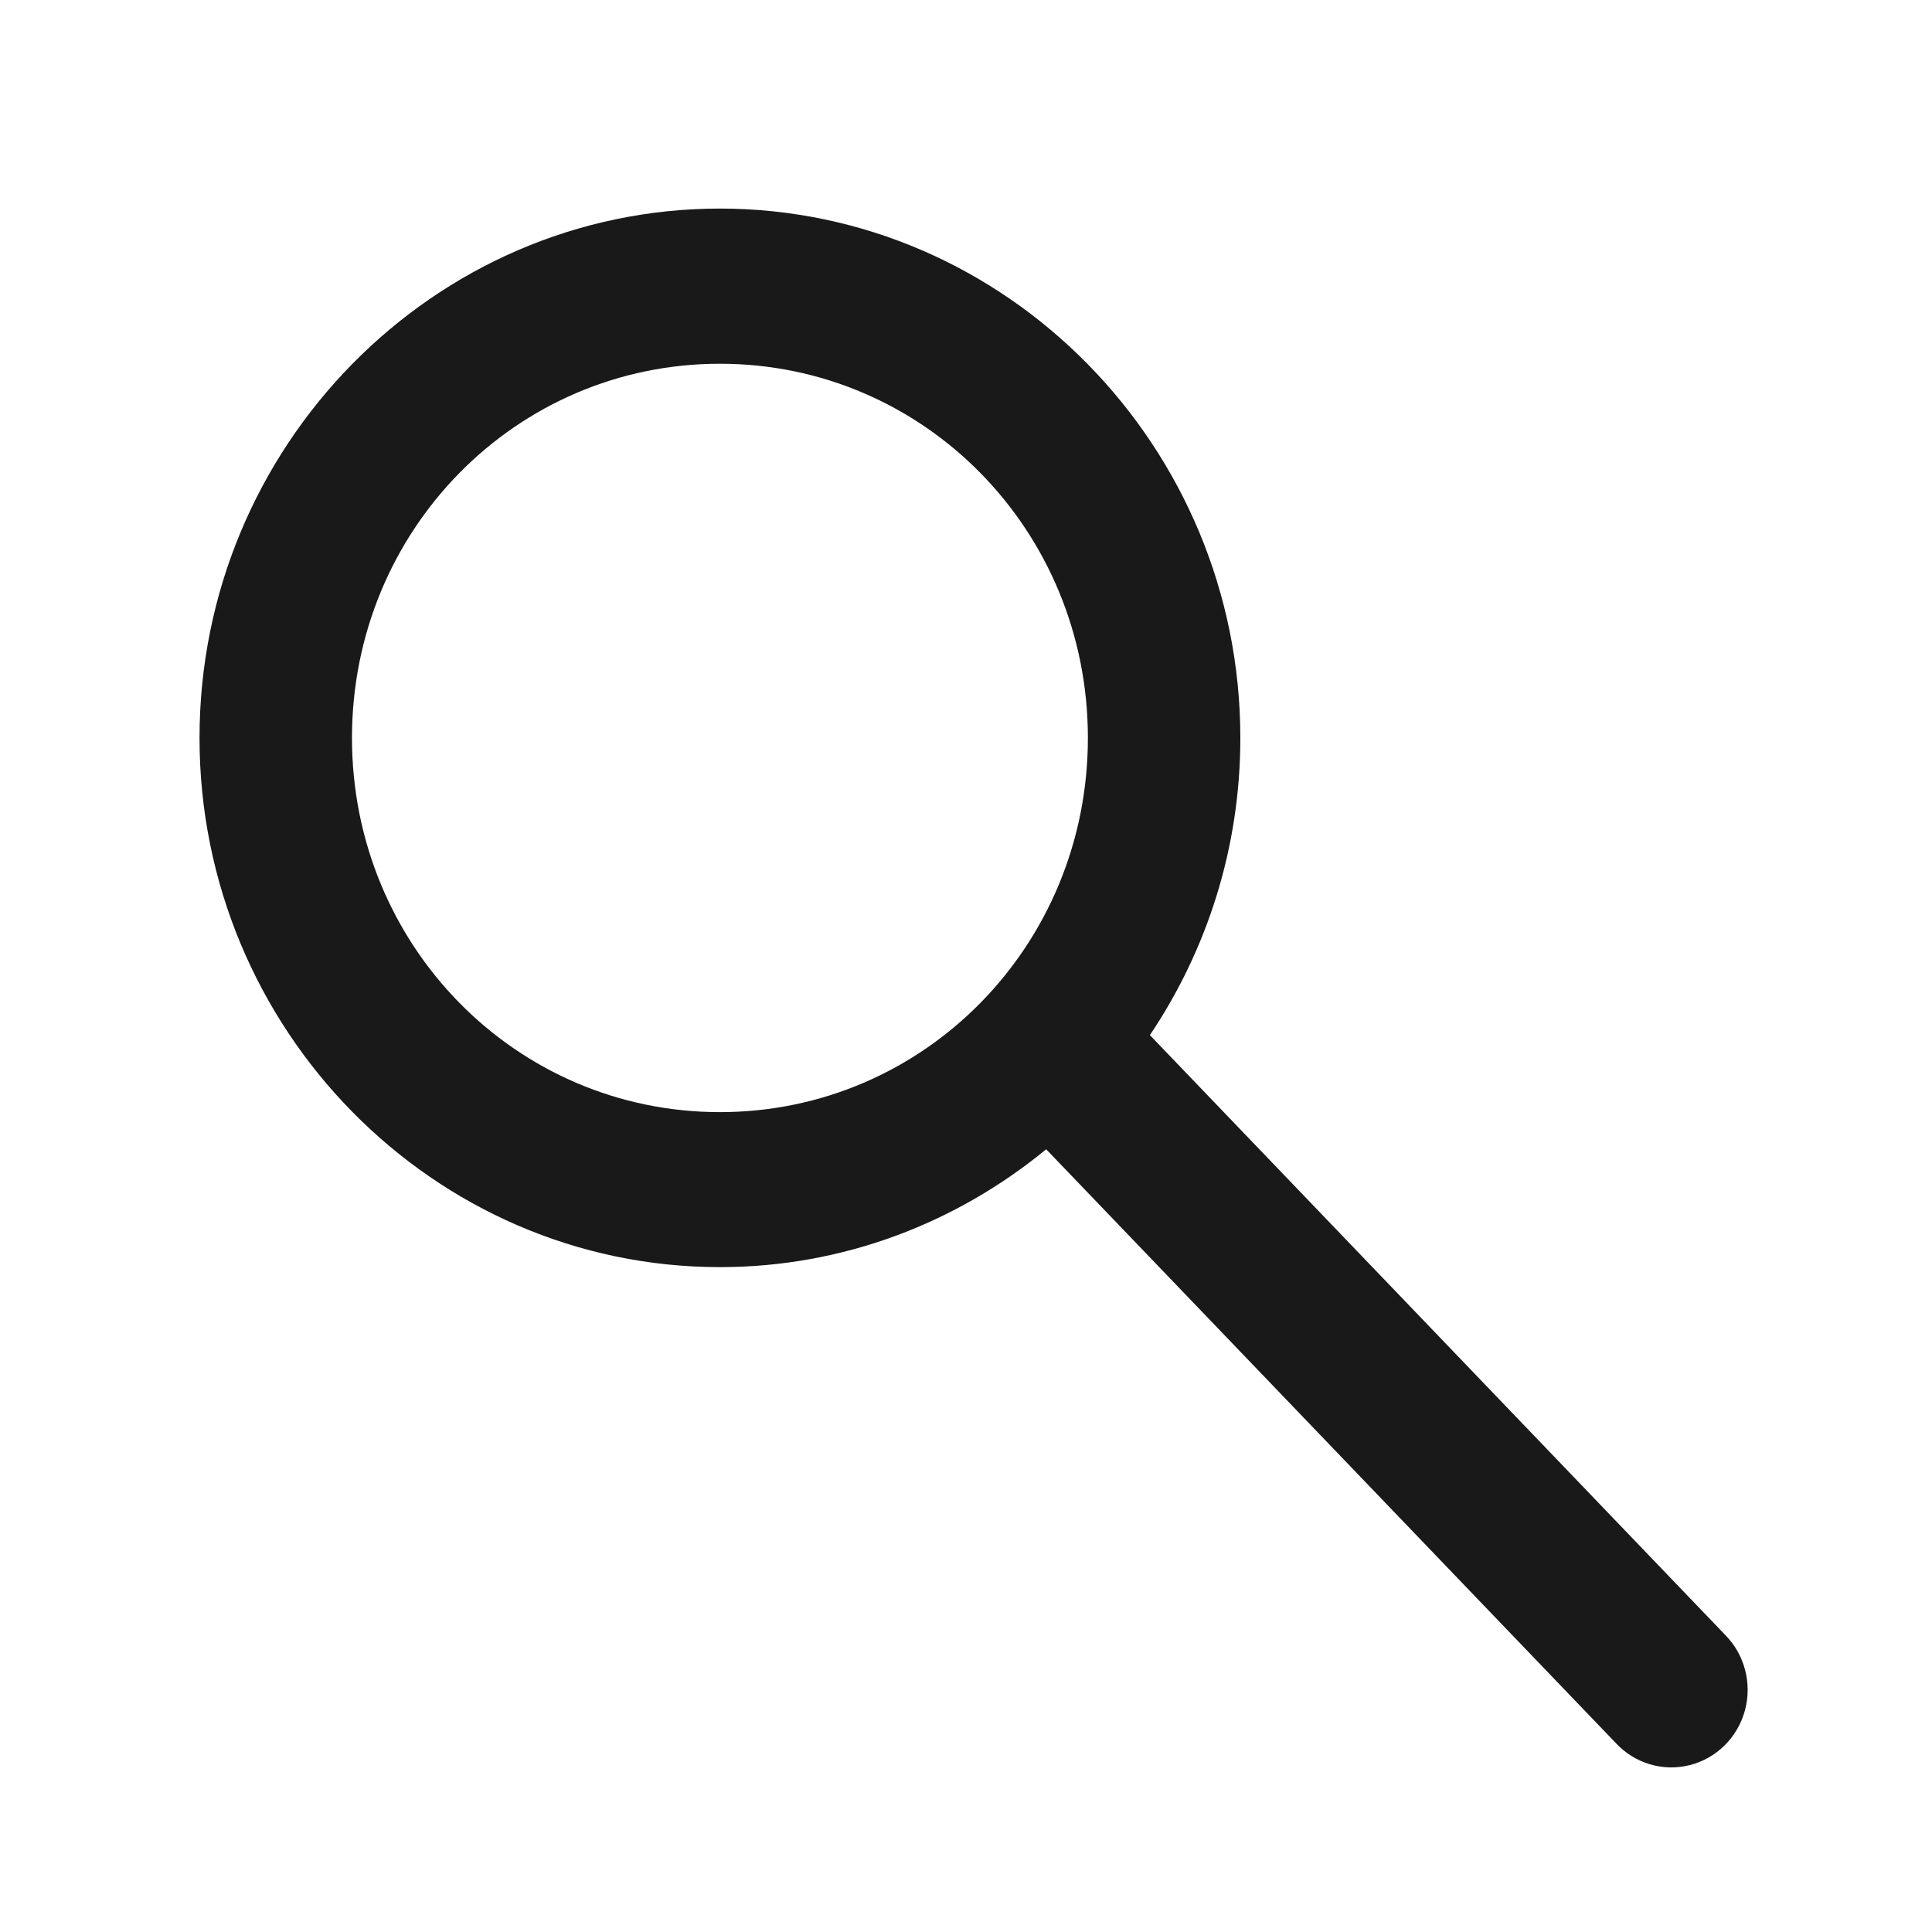
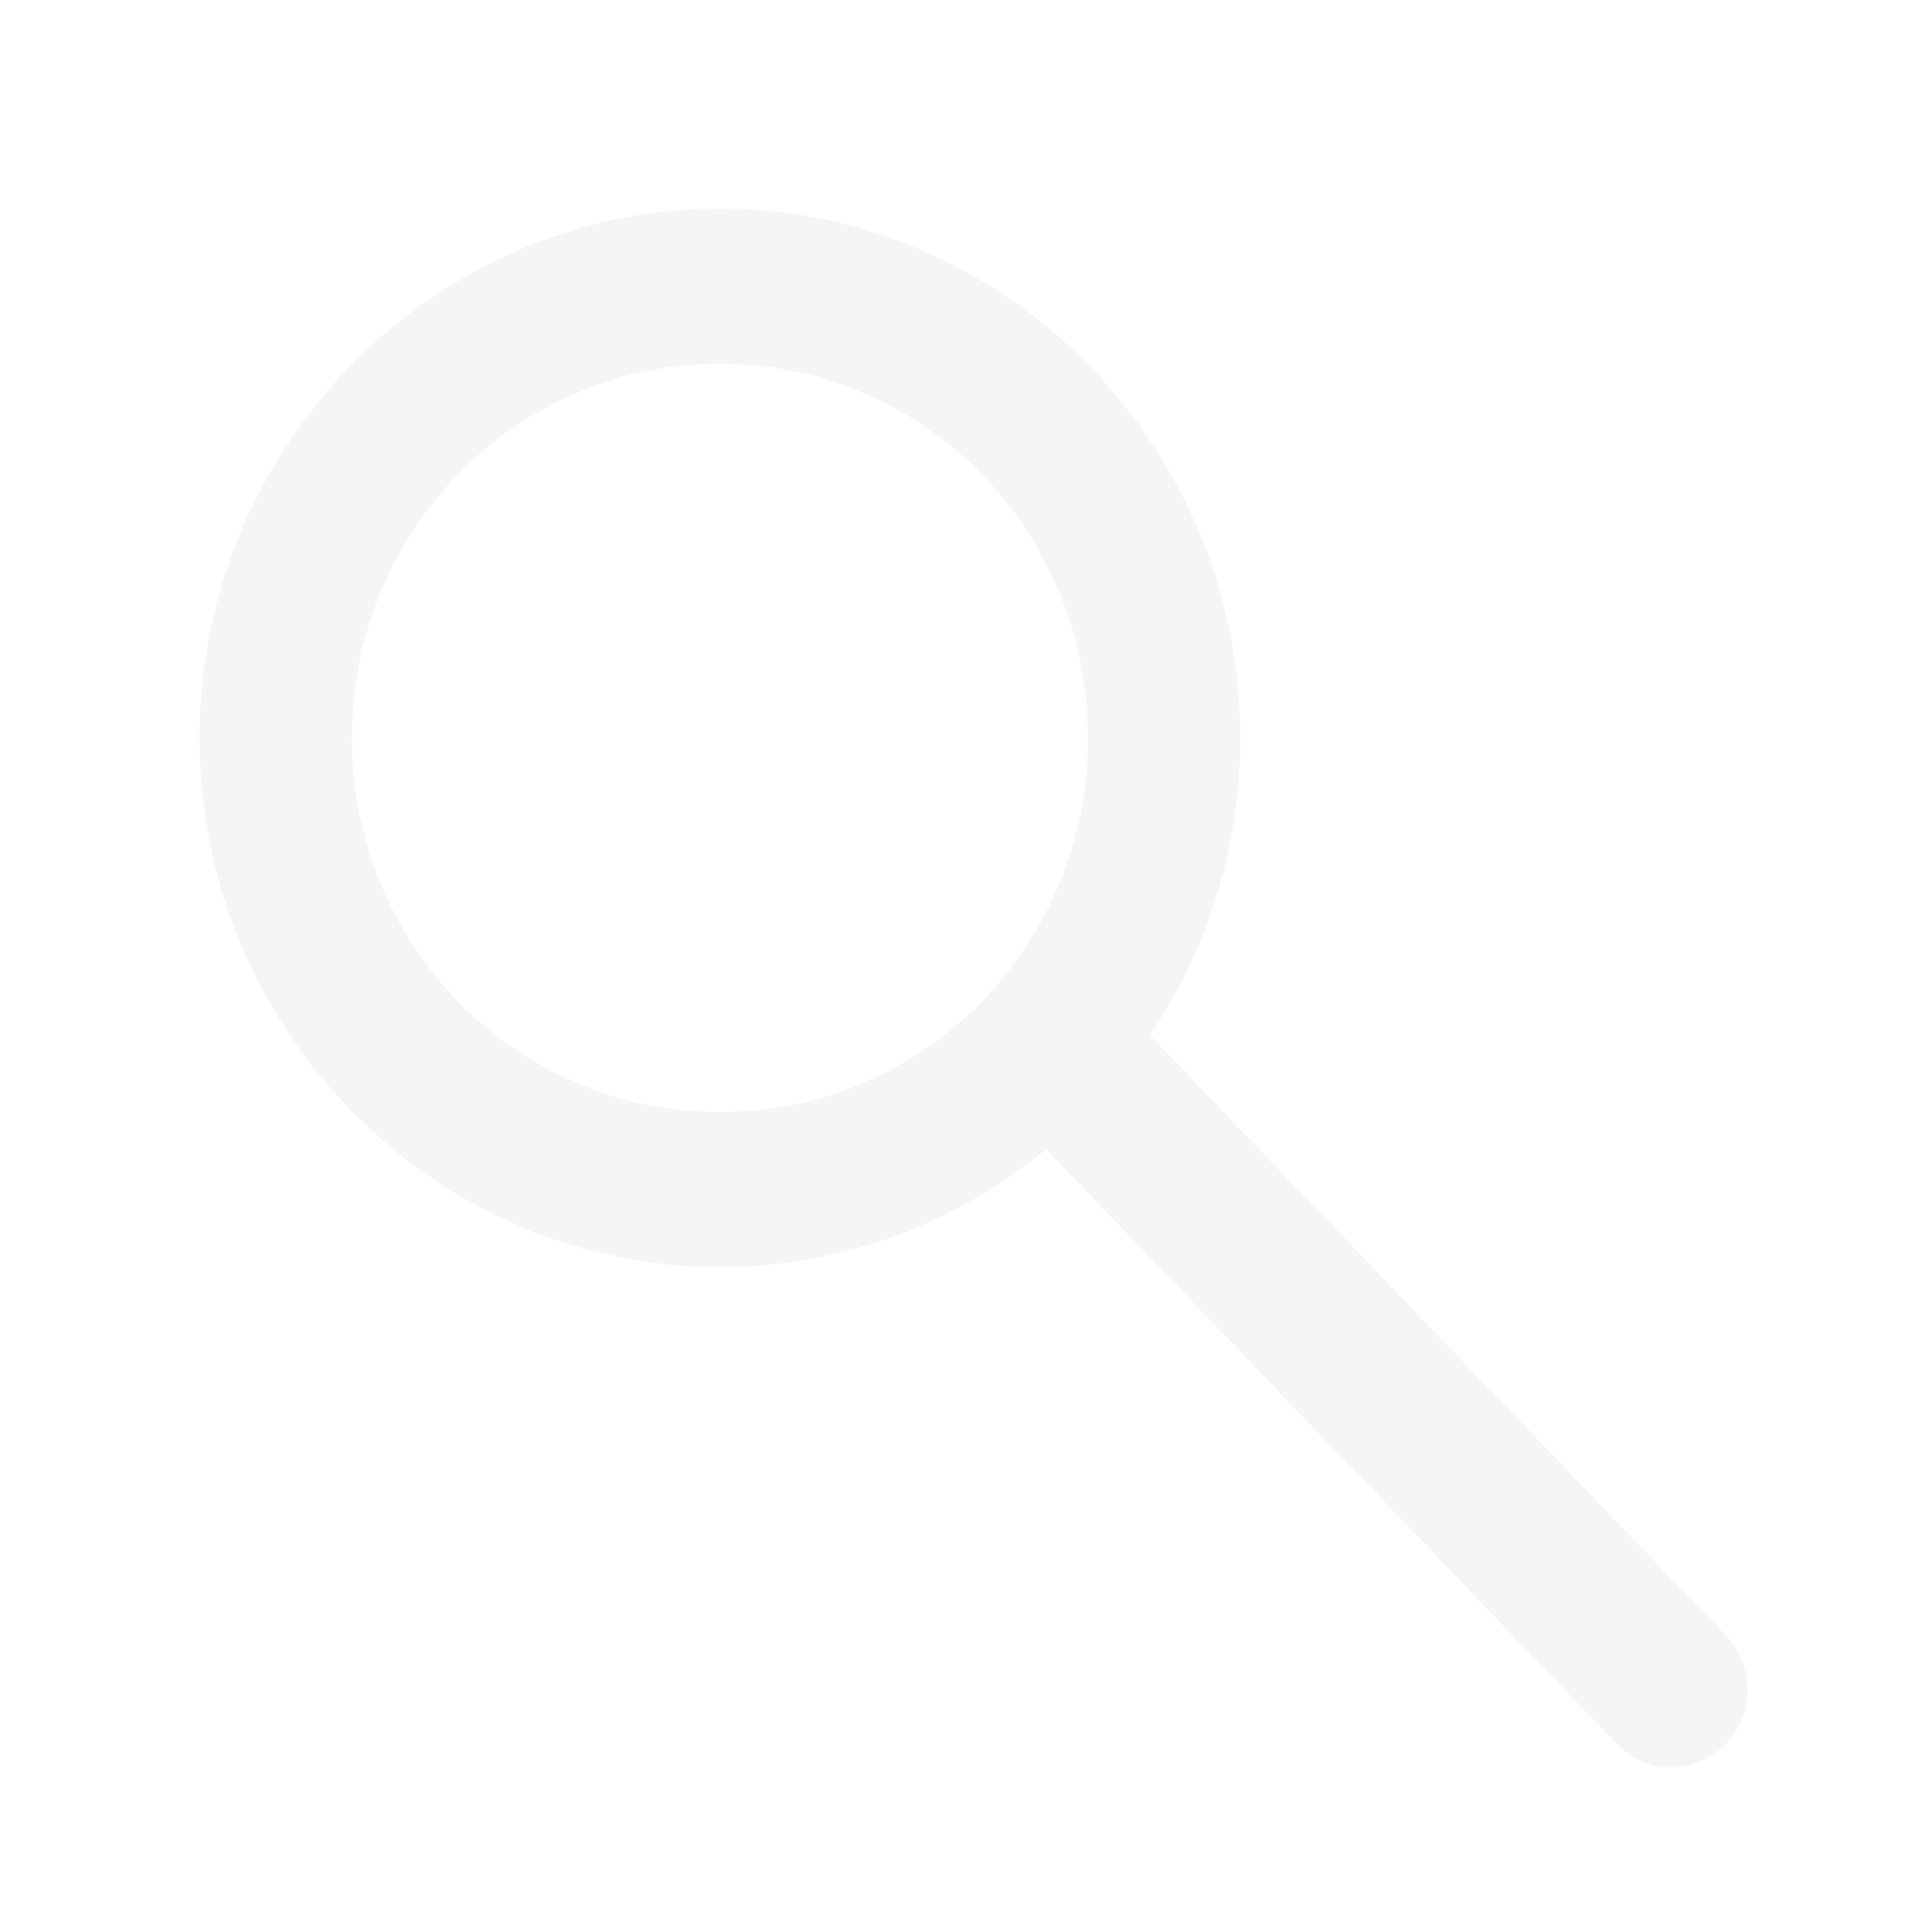
<svg xmlns="http://www.w3.org/2000/svg" width="22" viewBox="0 0 22 22" version="1.1" height="22" id="svg4">
  <defs id="defs8" />
-   <path style="color:#000000;font-style:normal;font-variant:normal;font-weight:normal;font-stretch:normal;font-size:medium;line-height:normal;font-family:sans-serif;font-variant-ligatures:normal;font-variant-position:normal;font-variant-caps:normal;font-variant-numeric:normal;font-variant-alternates:normal;font-feature-settings:normal;text-indent:0;text-align:start;text-decoration:none;text-decoration-line:none;text-decoration-style:solid;text-decoration-color:#000000;letter-spacing:normal;word-spacing:normal;text-transform:none;writing-mode:lr-tb;direction:ltr;text-orientation:mixed;dominant-baseline:auto;baseline-shift:baseline;text-anchor:start;white-space:normal;shape-padding:0;clip-rule:nonzero;display:inline;overflow:visible;visibility:visible;opacity:1;isolation:auto;mix-blend-mode:normal;color-interpolation:sRGB;color-interpolation-filters:linearRGB;solid-color:#000000;solid-opacity:1;vector-effect:none;fill:#191919;fill-opacity:1;fill-rule:nonzero;stroke:none;stroke-width:1.751;stroke-linecap:round;stroke-linejoin:miter;stroke-miterlimit:4;stroke-dasharray:none;stroke-dashoffset:0;stroke-opacity:1;color-rendering:auto;image-rendering:auto;shape-rendering:auto;text-rendering:auto;enable-background:accumulate" d="m 8.198,2.375 c -3.263,0 -5.926,2.71 -5.926,6.028 1e-7,3.318 2.663,6.026 5.926,6.026 1.405,0 2.697,-0.505 3.715,-1.342 l 6.488,6.763 a 0.869,0.883 0 1 0 1.244,-1.233 l -6.551,-6.83 c 0.649,-0.966 1.03,-2.131 1.03,-3.384 0,-3.318 -2.664,-6.028 -5.927,-6.028 z m 0,1.767 c 2.324,0 4.19,1.898 4.19,4.261 0,2.364 -1.866,4.261 -4.19,4.261 -2.324,0 -4.19,-1.898 -4.19,-4.261 -2e-7,-2.364 1.866,-4.261 4.19,-4.261 z" id="path812" />
+   <path style="color:#f5f5f5;font-style:normal;font-variant:normal;font-weight:normal;font-stretch:normal;font-size:medium;line-height:normal;font-family:sans-serif;font-variant-ligatures:normal;font-variant-position:normal;font-variant-caps:normal;font-variant-numeric:normal;font-variant-alternates:normal;font-feature-settings:normal;text-indent:0;text-align:start;text-decoration:none;text-decoration-line:none;text-decoration-style:solid;text-decoration-color:#f5f5f5;letter-spacing:normal;word-spacing:normal;text-transform:none;writing-mode:lr-tb;direction:ltr;text-orientation:mixed;dominant-baseline:auto;baseline-shift:baseline;text-anchor:start;white-space:normal;shape-padding:0;clip-rule:nonzero;display:inline;overflow:visible;visibility:visible;opacity:1;isolation:auto;mix-blend-mode:normal;color-interpolation:sRGB;color-interpolation-filters:linearRGB;solid-color:#f5f5f5;solid-opacity:1;vector-effect:none;fill:#f5f5f5;fill-opacity:1;fill-rule:nonzero;stroke:none;stroke-width:1.751;stroke-linecap:round;stroke-linejoin:miter;stroke-miterlimit:4;stroke-dasharray:none;stroke-dashoffset:0;stroke-opacity:1;color-rendering:auto;image-rendering:auto;shape-rendering:auto;text-rendering:auto;enable-background:accumulate" d="m 8.198,2.375 c -3.263,0 -5.926,2.71 -5.926,6.028 1e-7,3.318 2.663,6.026 5.926,6.026 1.405,0 2.697,-0.505 3.715,-1.342 l 6.488,6.763 a 0.869,0.883 0 1 0 1.244,-1.233 l -6.551,-6.83 c 0.649,-0.966 1.03,-2.131 1.03,-3.384 0,-3.318 -2.664,-6.028 -5.927,-6.028 z m 0,1.767 c 2.324,0 4.19,1.898 4.19,4.261 0,2.364 -1.866,4.261 -4.19,4.261 -2.324,0 -4.19,-1.898 -4.19,-4.261 -2e-7,-2.364 1.866,-4.261 4.19,-4.261 z" id="path812" />
</svg>
